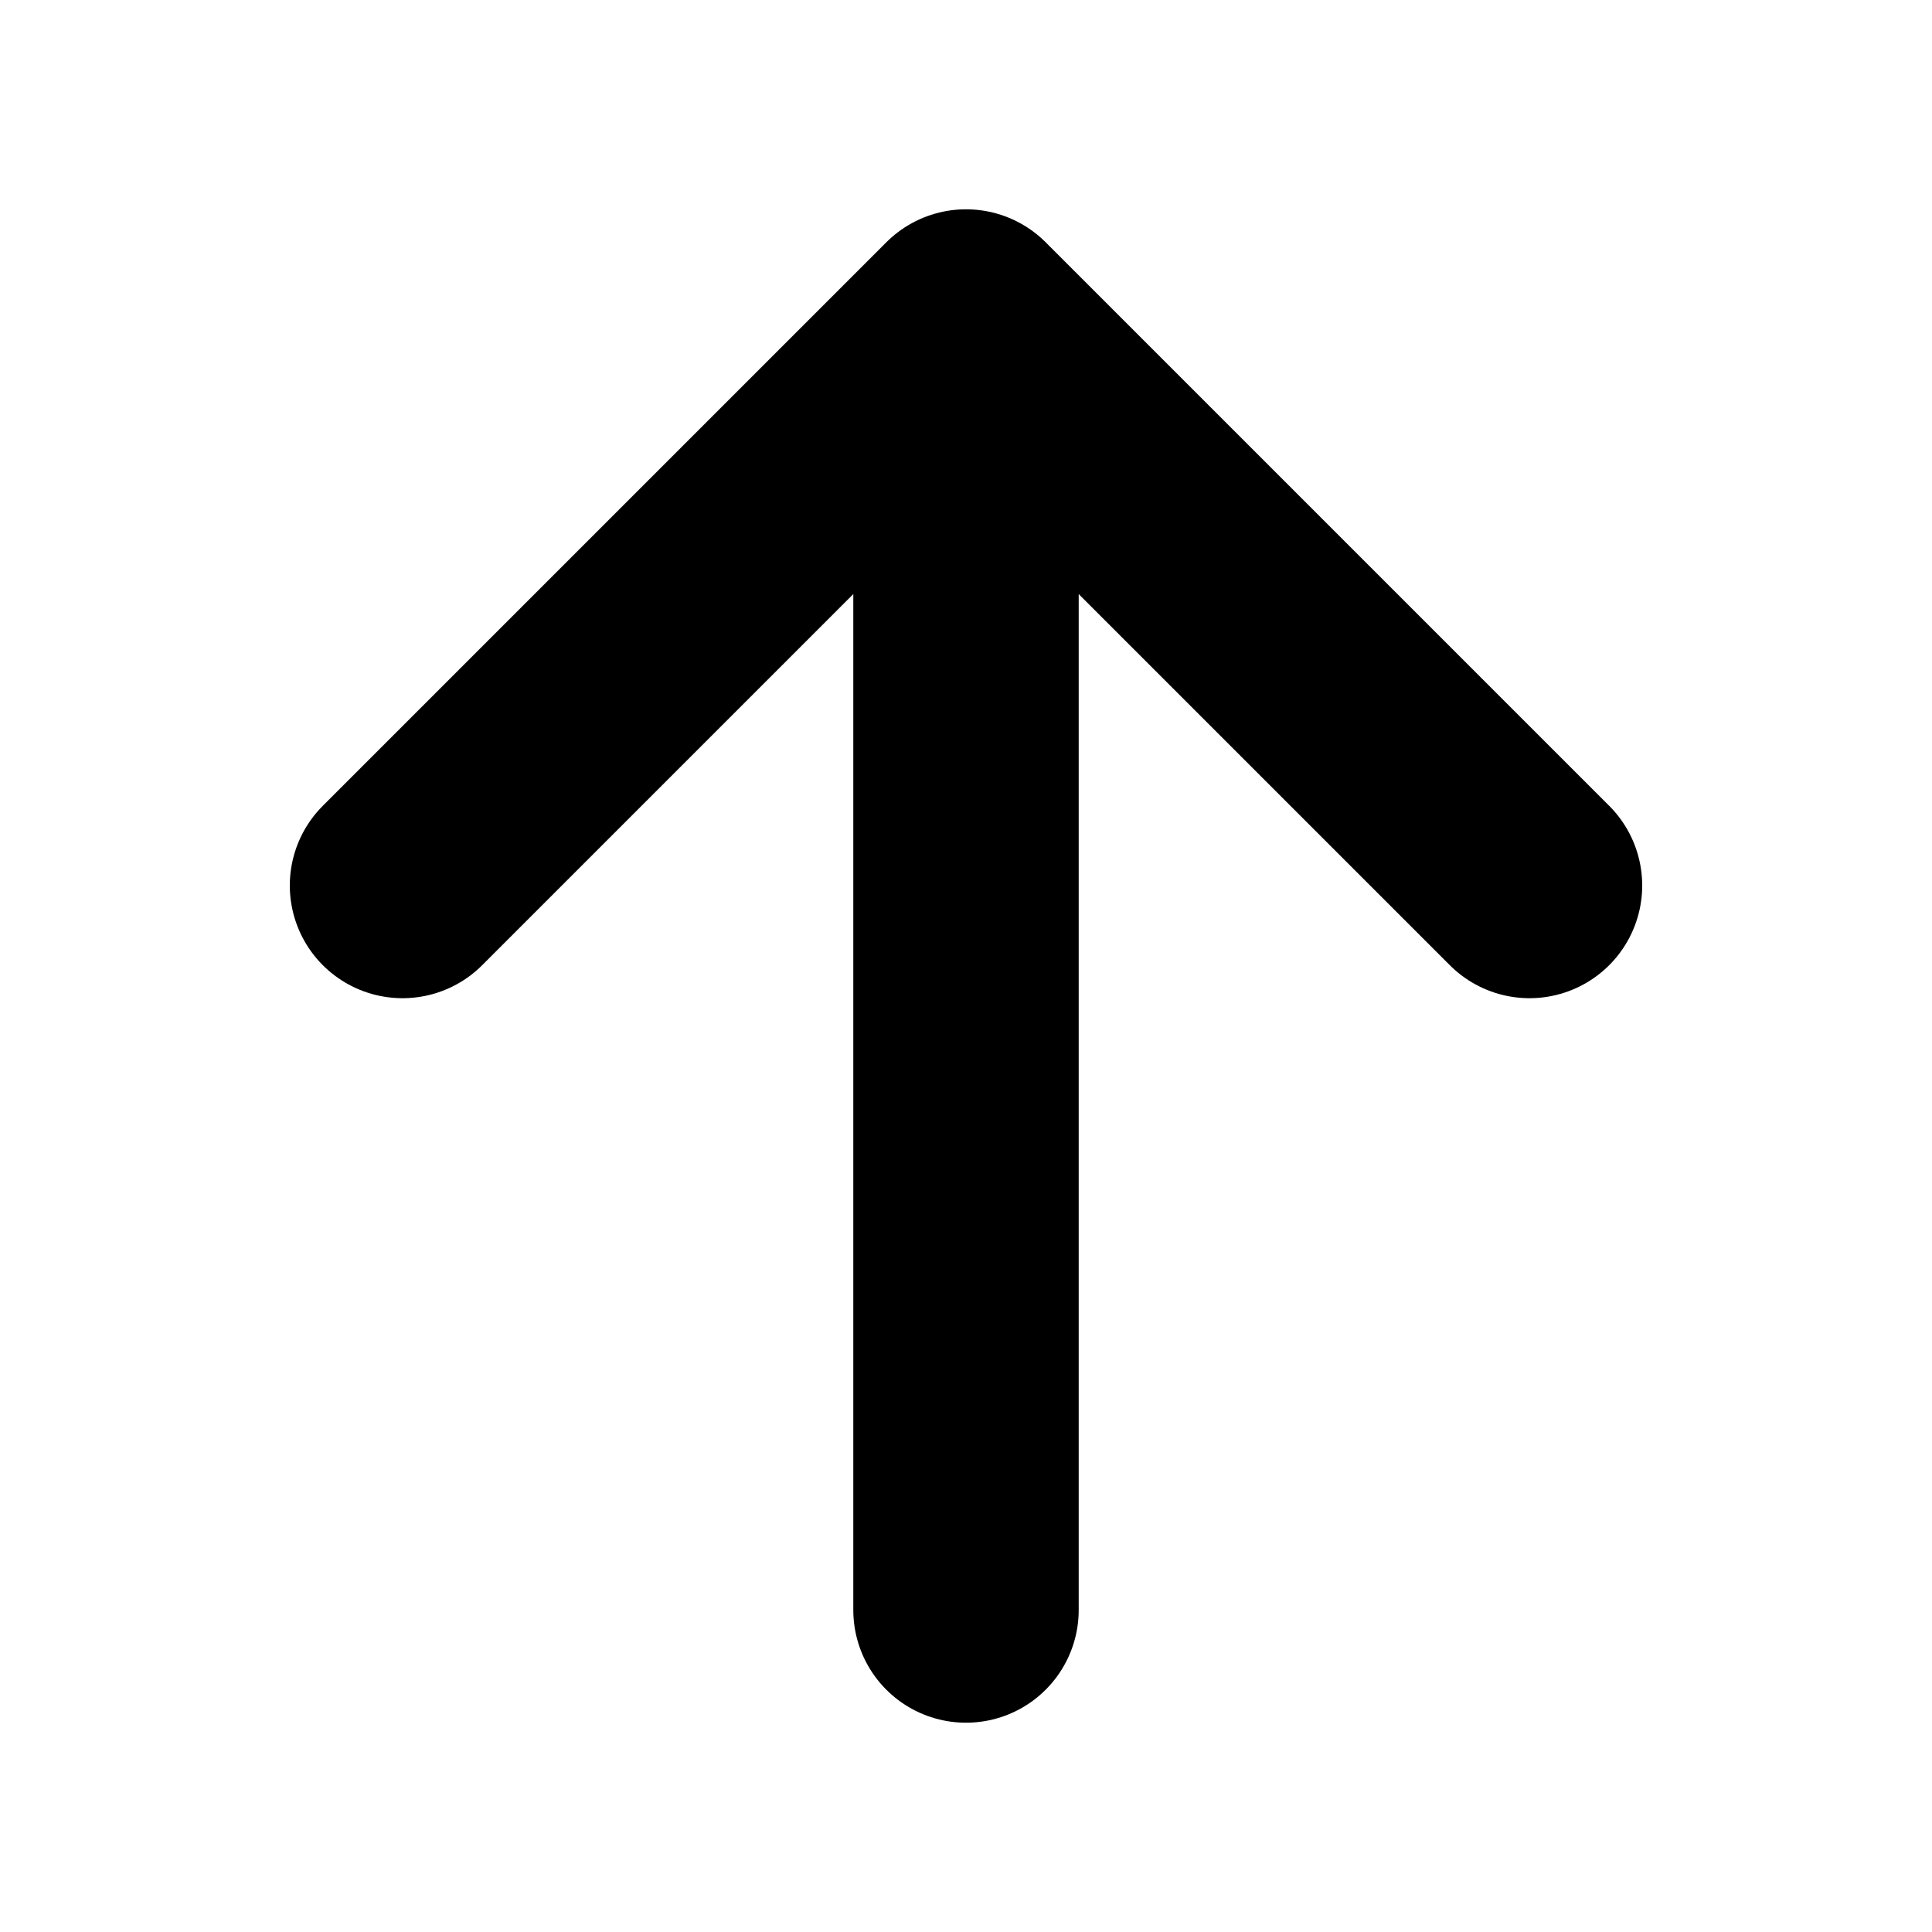
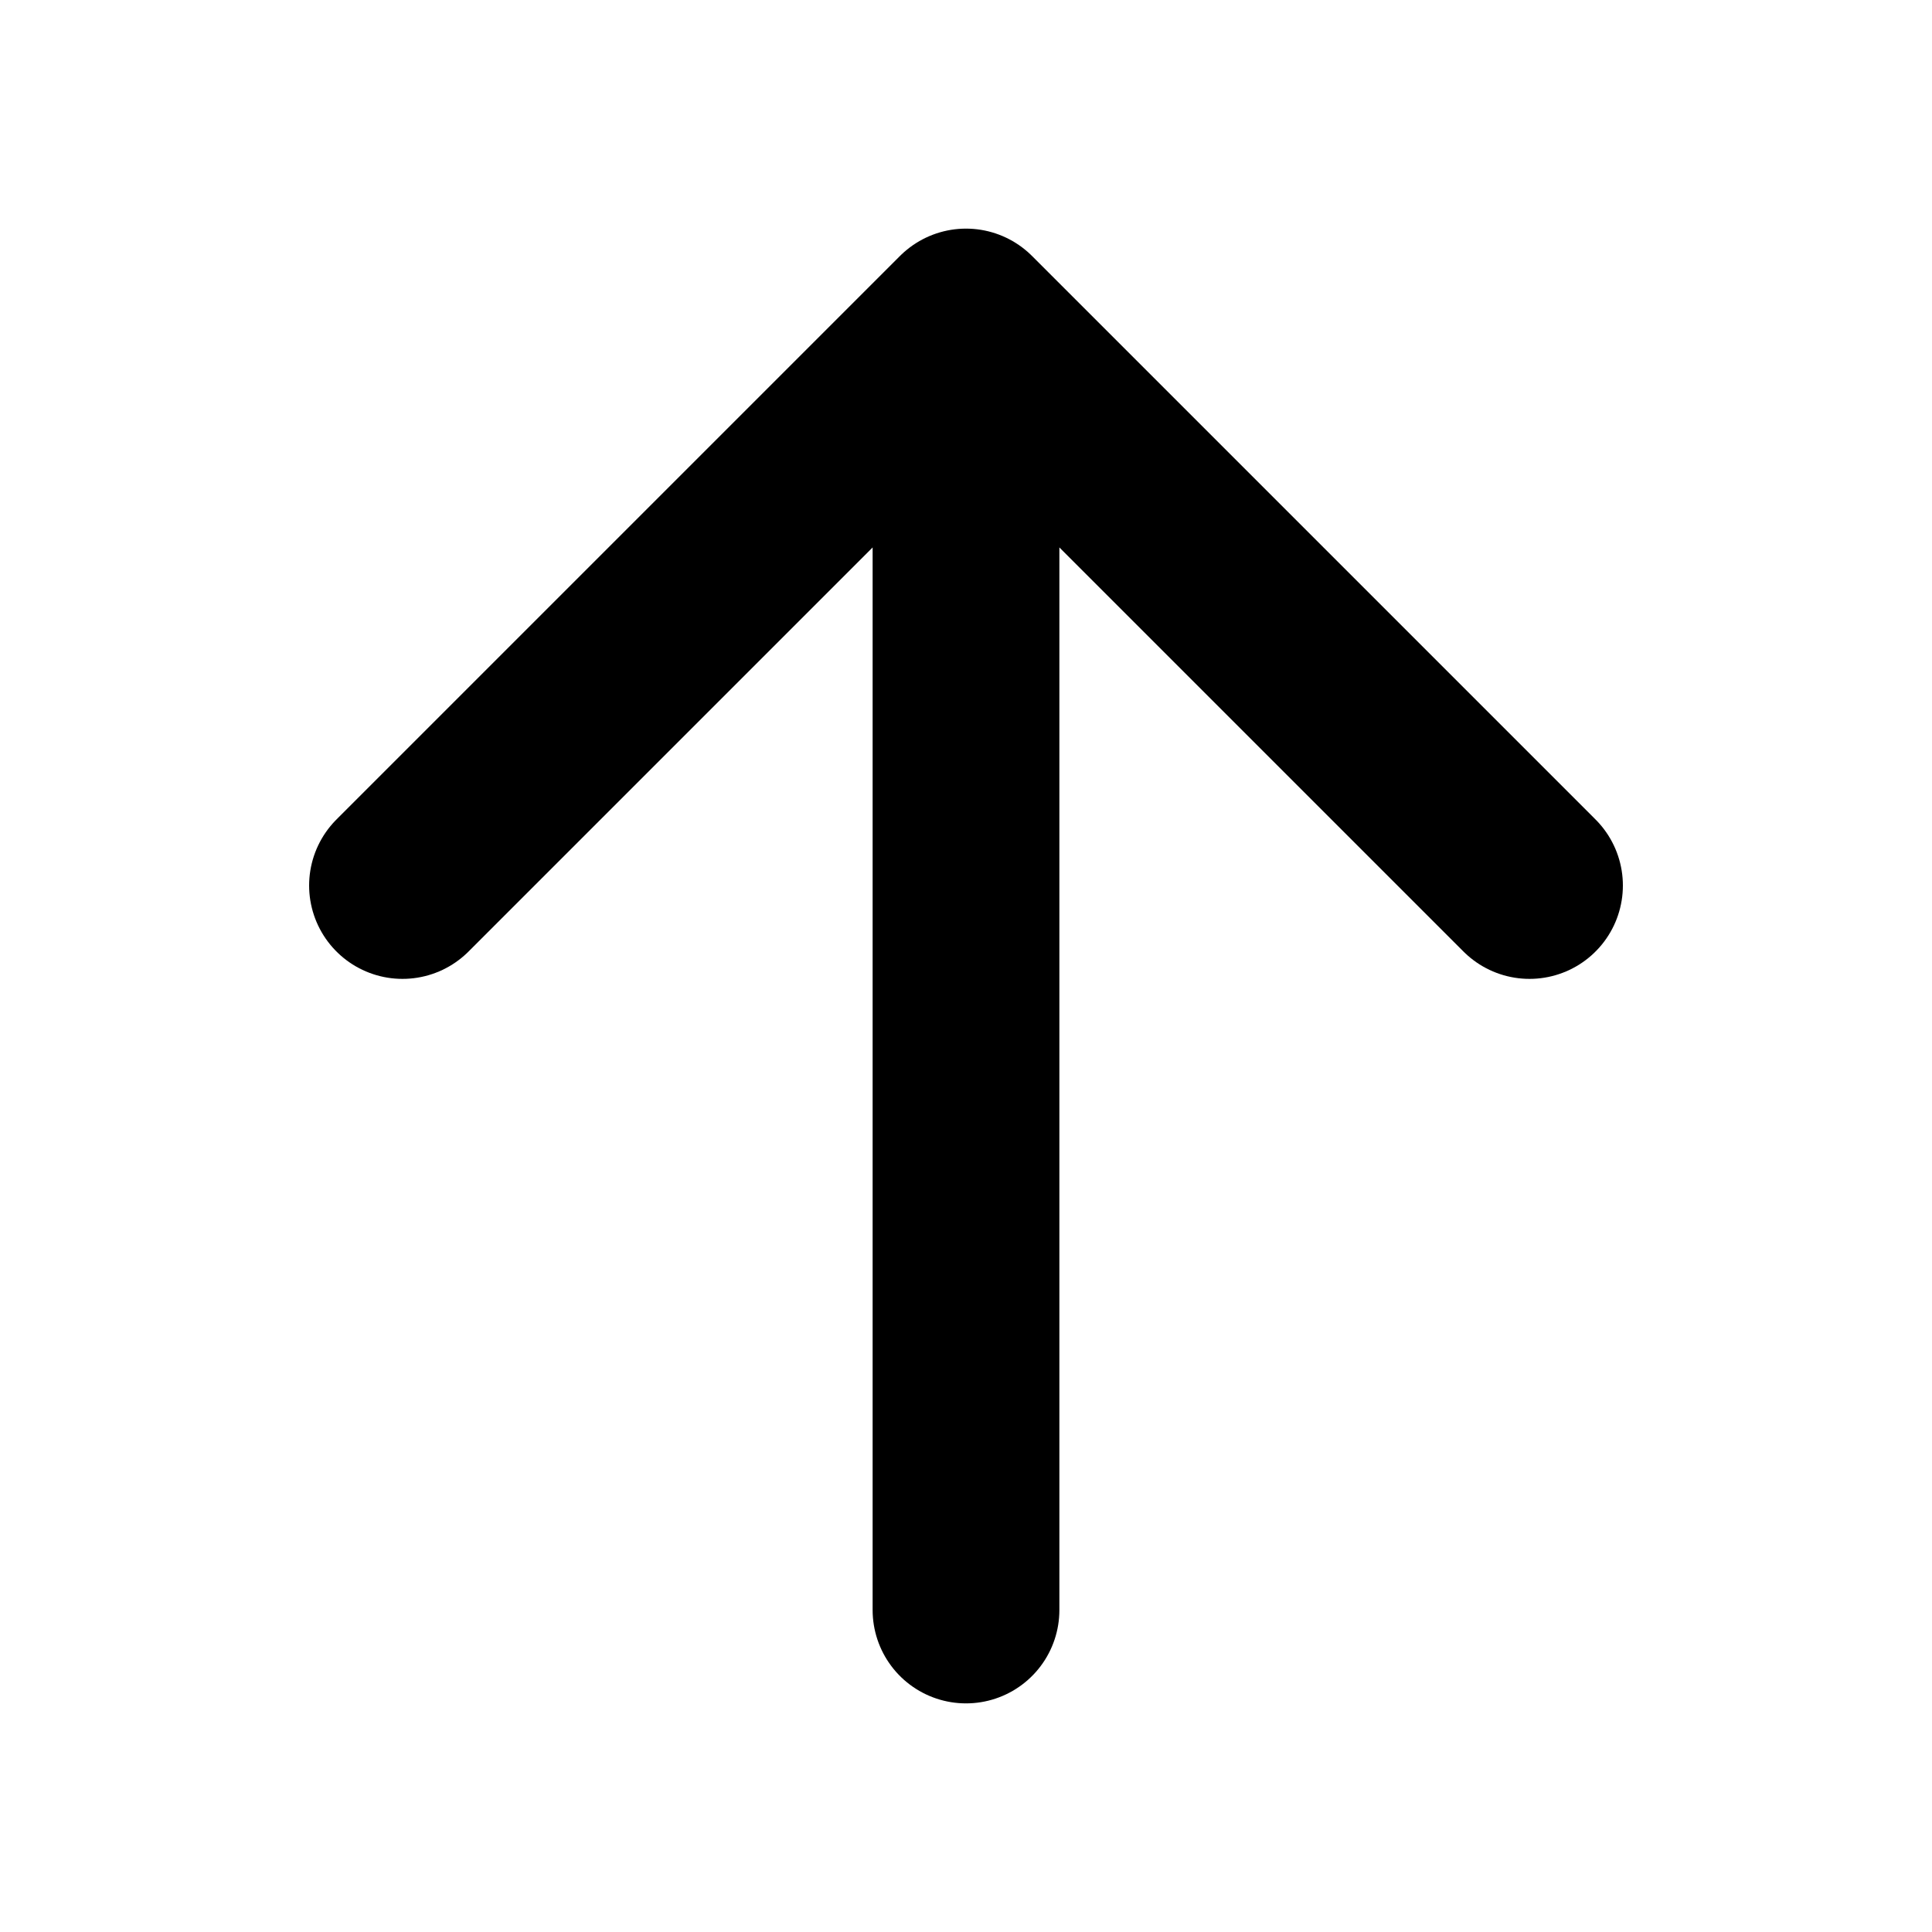
<svg xmlns="http://www.w3.org/2000/svg" viewBox="0 0 12 12">
-   <path d="M6 10V2M2.5 5.5L6 2l3.5 3.5" fill="none" stroke="#000" stroke-width="1.4" stroke-linecap="round" stroke-linejoin="round" />
+   <path d="M6 10V2M2.5 5.5L6 2l3.5 3.5" fill="none" stroke="#000" stroke-width="1.16" stroke-linecap="round" stroke-linejoin="round" />
</svg>
